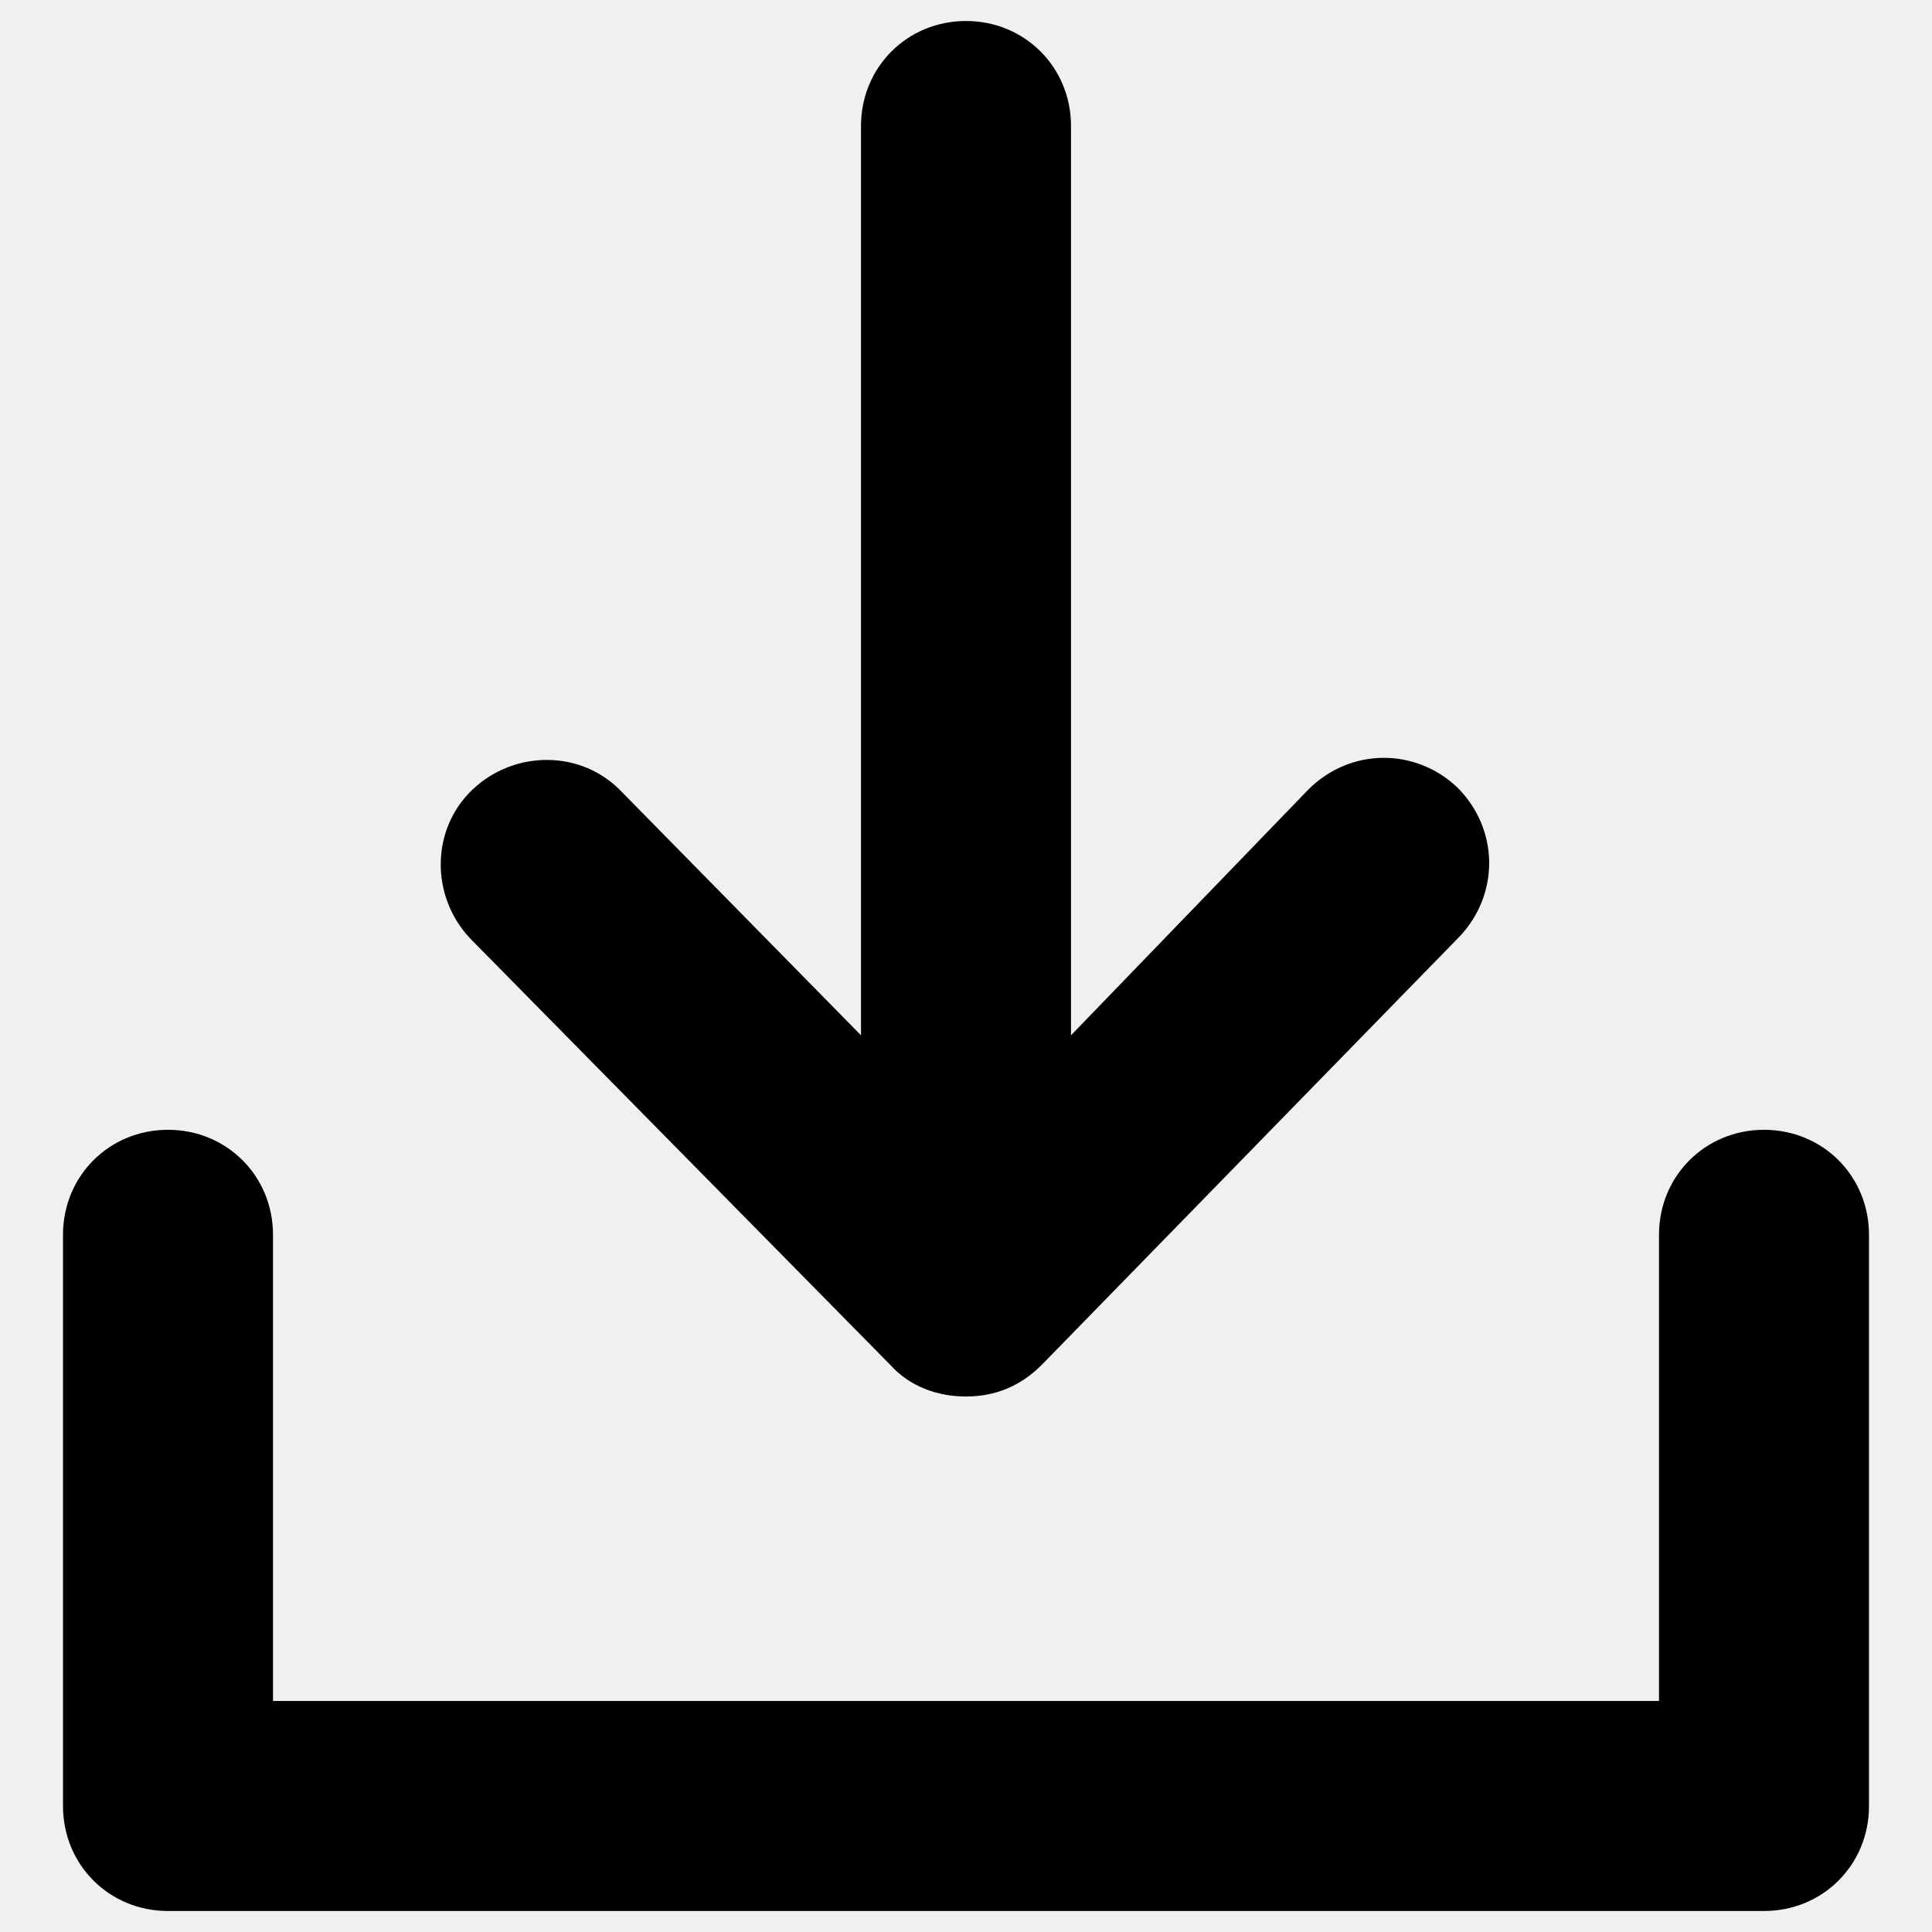
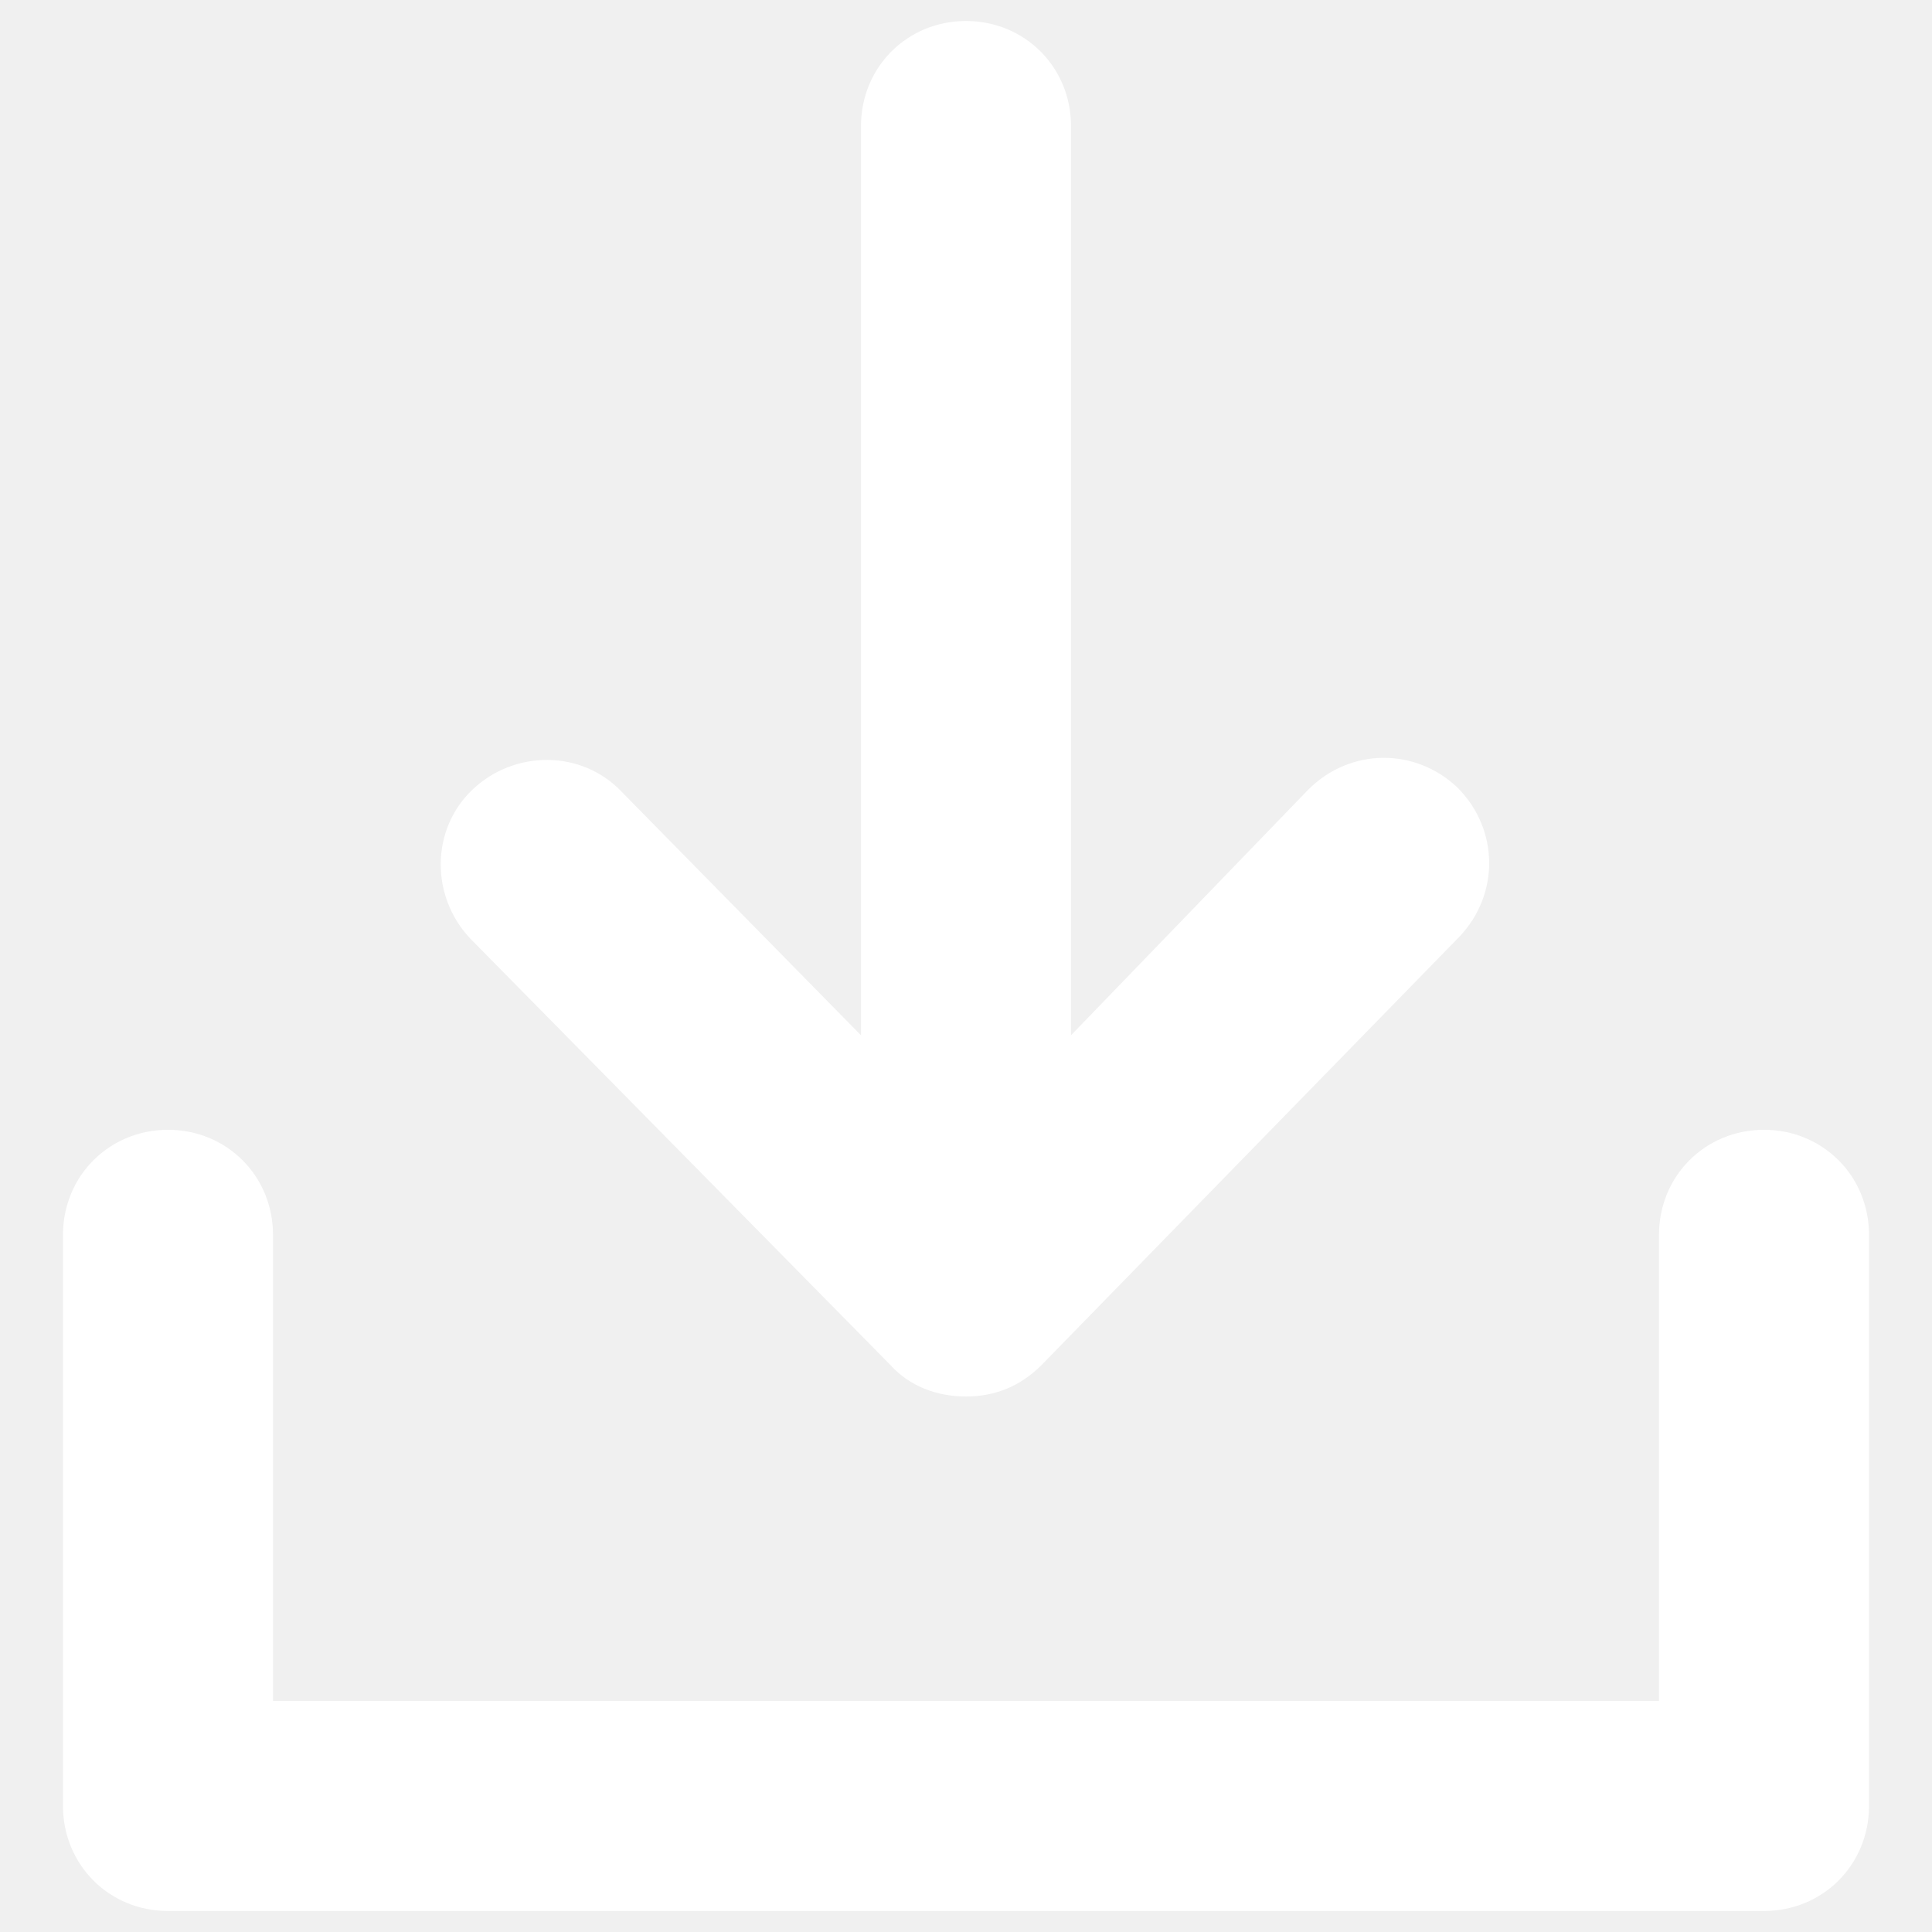
- <svg xmlns="http://www.w3.org/2000/svg" version="1.1" id="Layer_1" x="0px" y="0px" width="92px" height="92px" viewBox="0 0 92 92" enable-background="new 0 0 92 92" xml:space="preserve" fill="#000000">
-   <path id="XMLID_1335_" d="M89,58.8V86c0,2.8-2.2,5-5,5H8c-2.8,0-5-2.2-5-5V58.8c0-2.8,2.2-5,5-5s5,2.2,5,5V81h66V58.8  c0-2.8,2.2-5,5-5S89,56,89,58.8z M42.4,65c0.9,1,2.2,1.5,3.6,1.5s2.6-0.5,3.6-1.5l19.9-20.4c1.9-2,1.9-5.1-0.1-7.1  c-2-1.9-5.1-1.9-7.1,0.1L51,49.3V6c0-2.8-2.2-5-5-5s-5,2.2-5,5v43.3L29.6,37.7c-1.9-2-5.1-2-7.1-0.1c-2,1.9-2,5.1-0.1,7.1L42.4,65z" fill="#000000" />
+ <svg xmlns="http://www.w3.org/2000/svg" version="1.1" id="Layer_1" x="0px" y="0px" width="92px" height="92px" viewBox="0 0 92 92" enable-background="new 0 0 92 92" xml:space="preserve" fill="#FFFFFF">
+   <path id="XMLID_1335_" d="M89,58.8V86c0,2.8-2.2,5-5,5H8c-2.8,0-5-2.2-5-5V58.8c0-2.8,2.2-5,5-5s5,2.2,5,5V81h66V58.8  c0-2.8,2.2-5,5-5S89,56,89,58.8z M42.4,65c0.9,1,2.2,1.5,3.6,1.5s2.6-0.5,3.6-1.5l19.9-20.4c1.9-2,1.9-5.1-0.1-7.1  c-2-1.9-5.1-1.9-7.1,0.1L51,49.3V6c0-2.8-2.2-5-5-5s-5,2.2-5,5v43.3L29.6,37.7c-1.9-2-5.1-2-7.1-0.1c-2,1.9-2,5.1-0.1,7.1L42.4,65z" fill="#FFFFFF" />
</svg>
